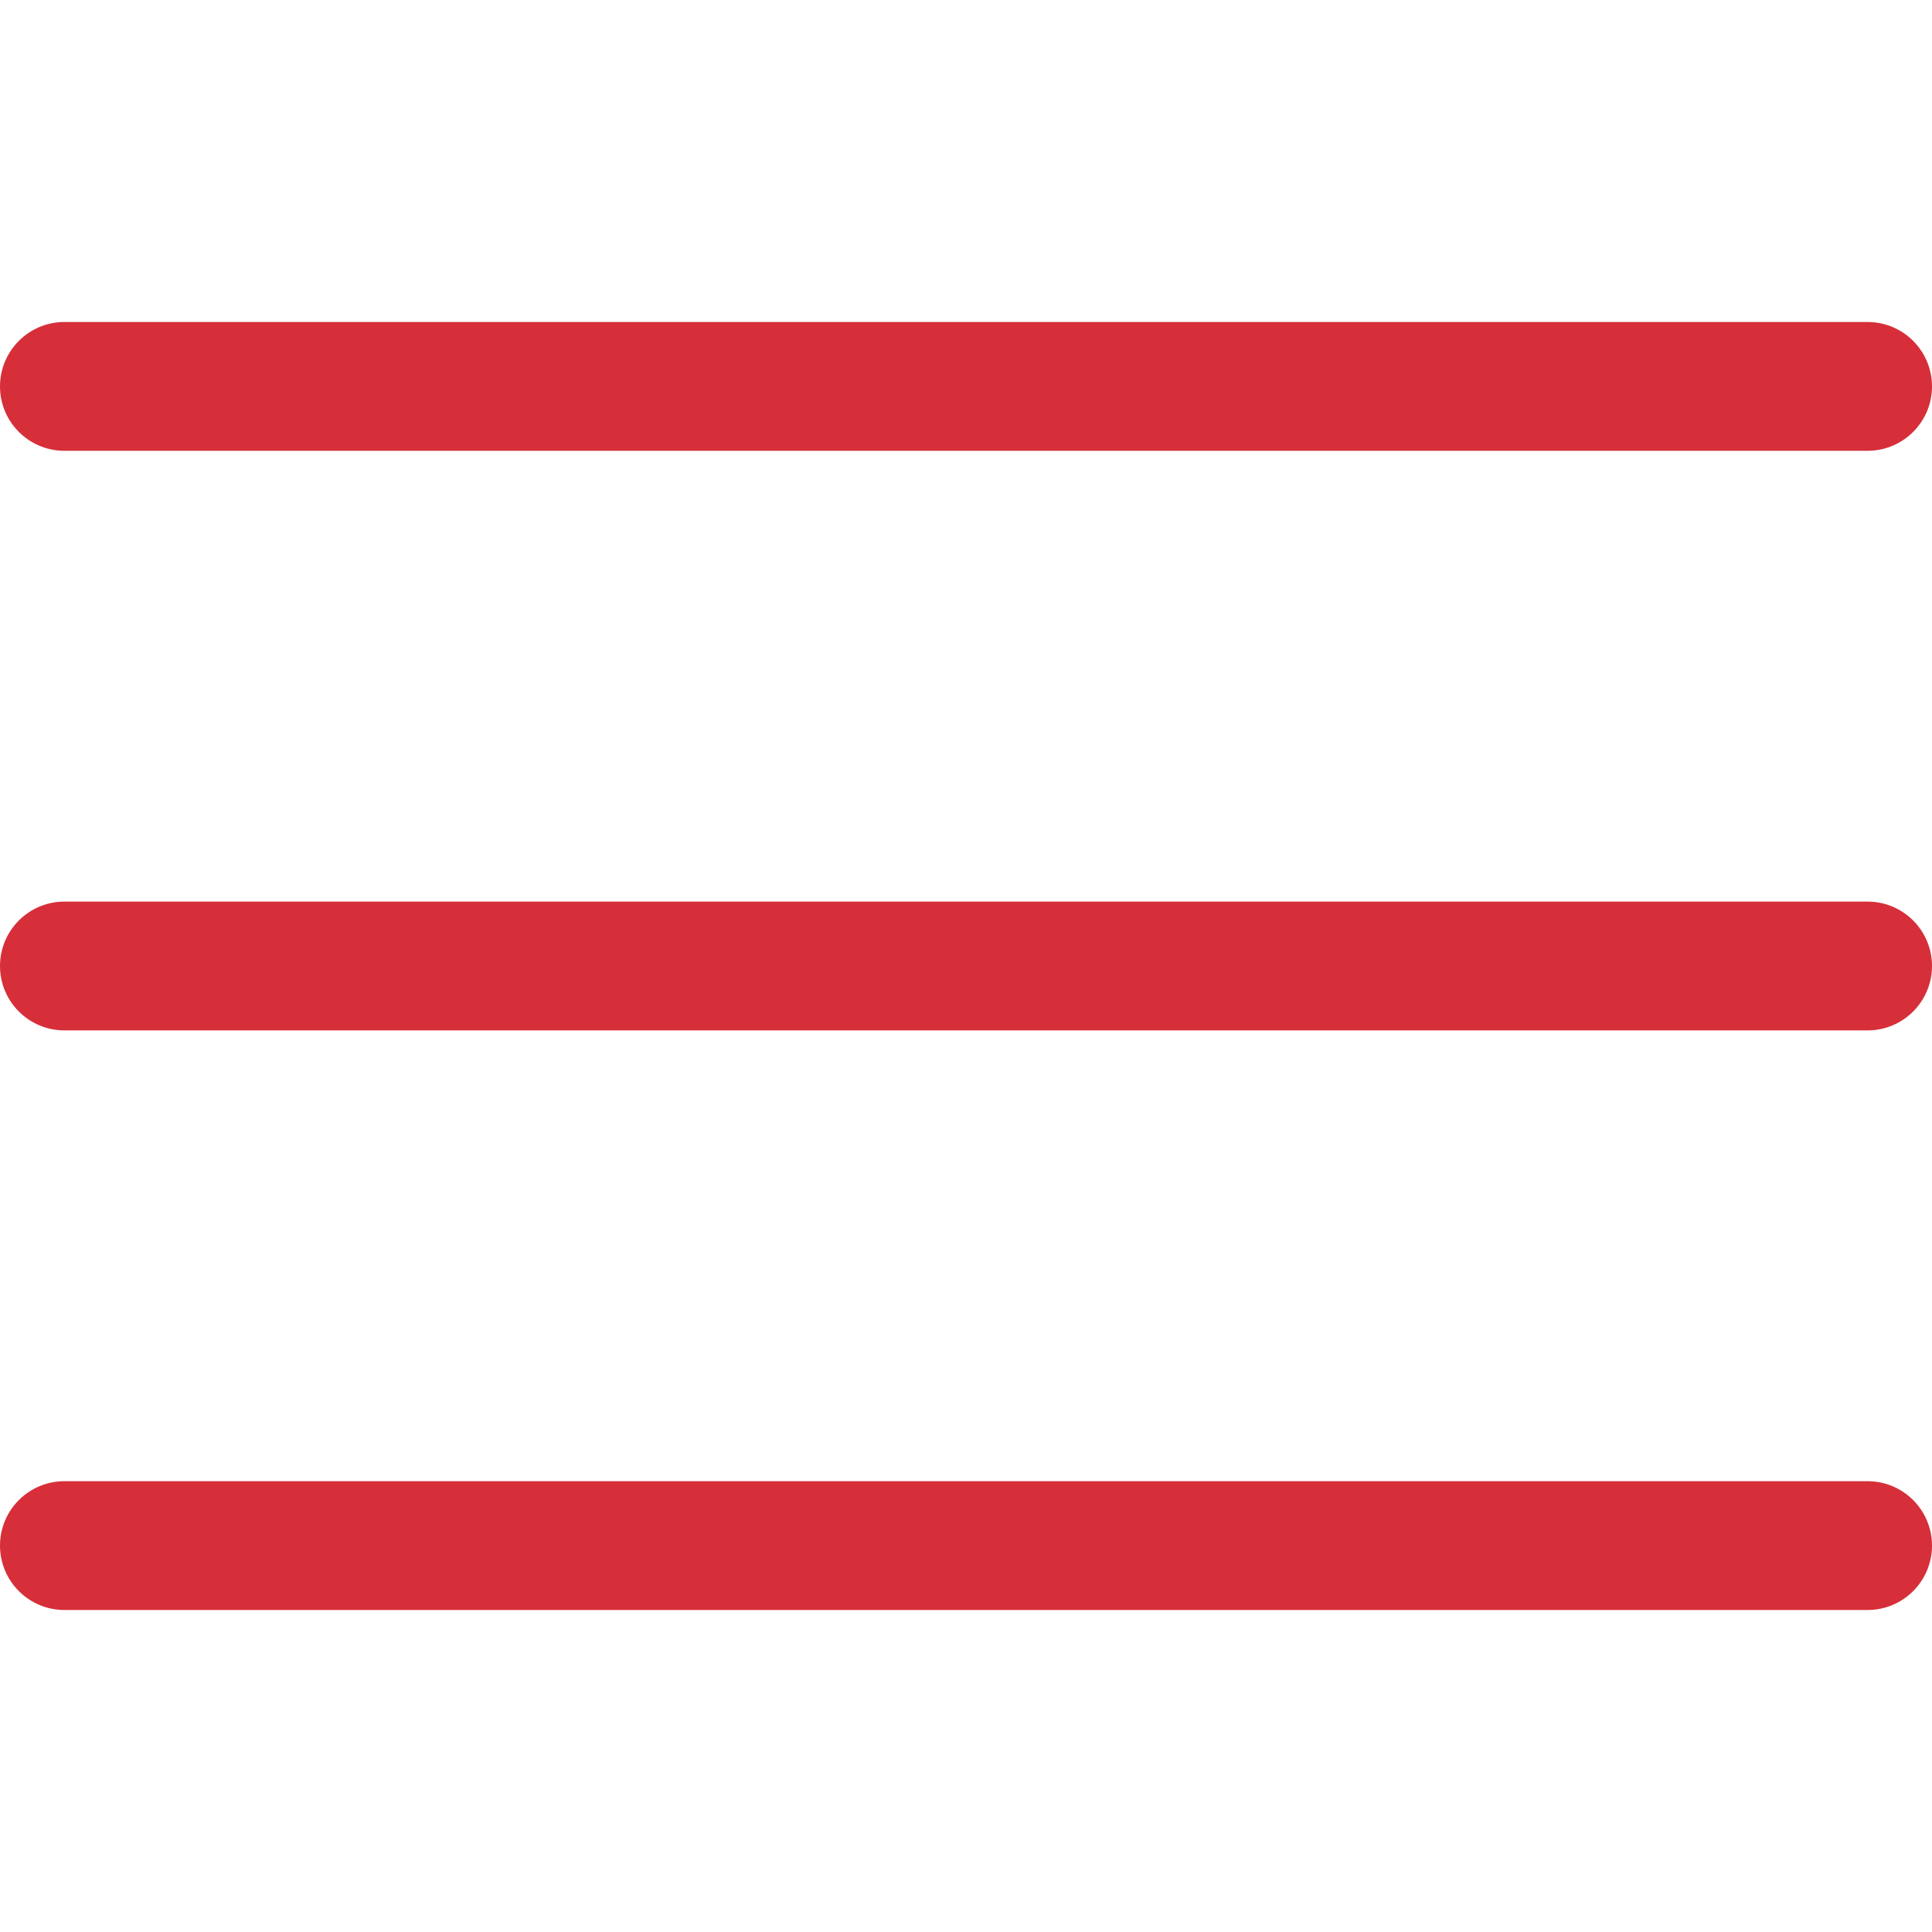
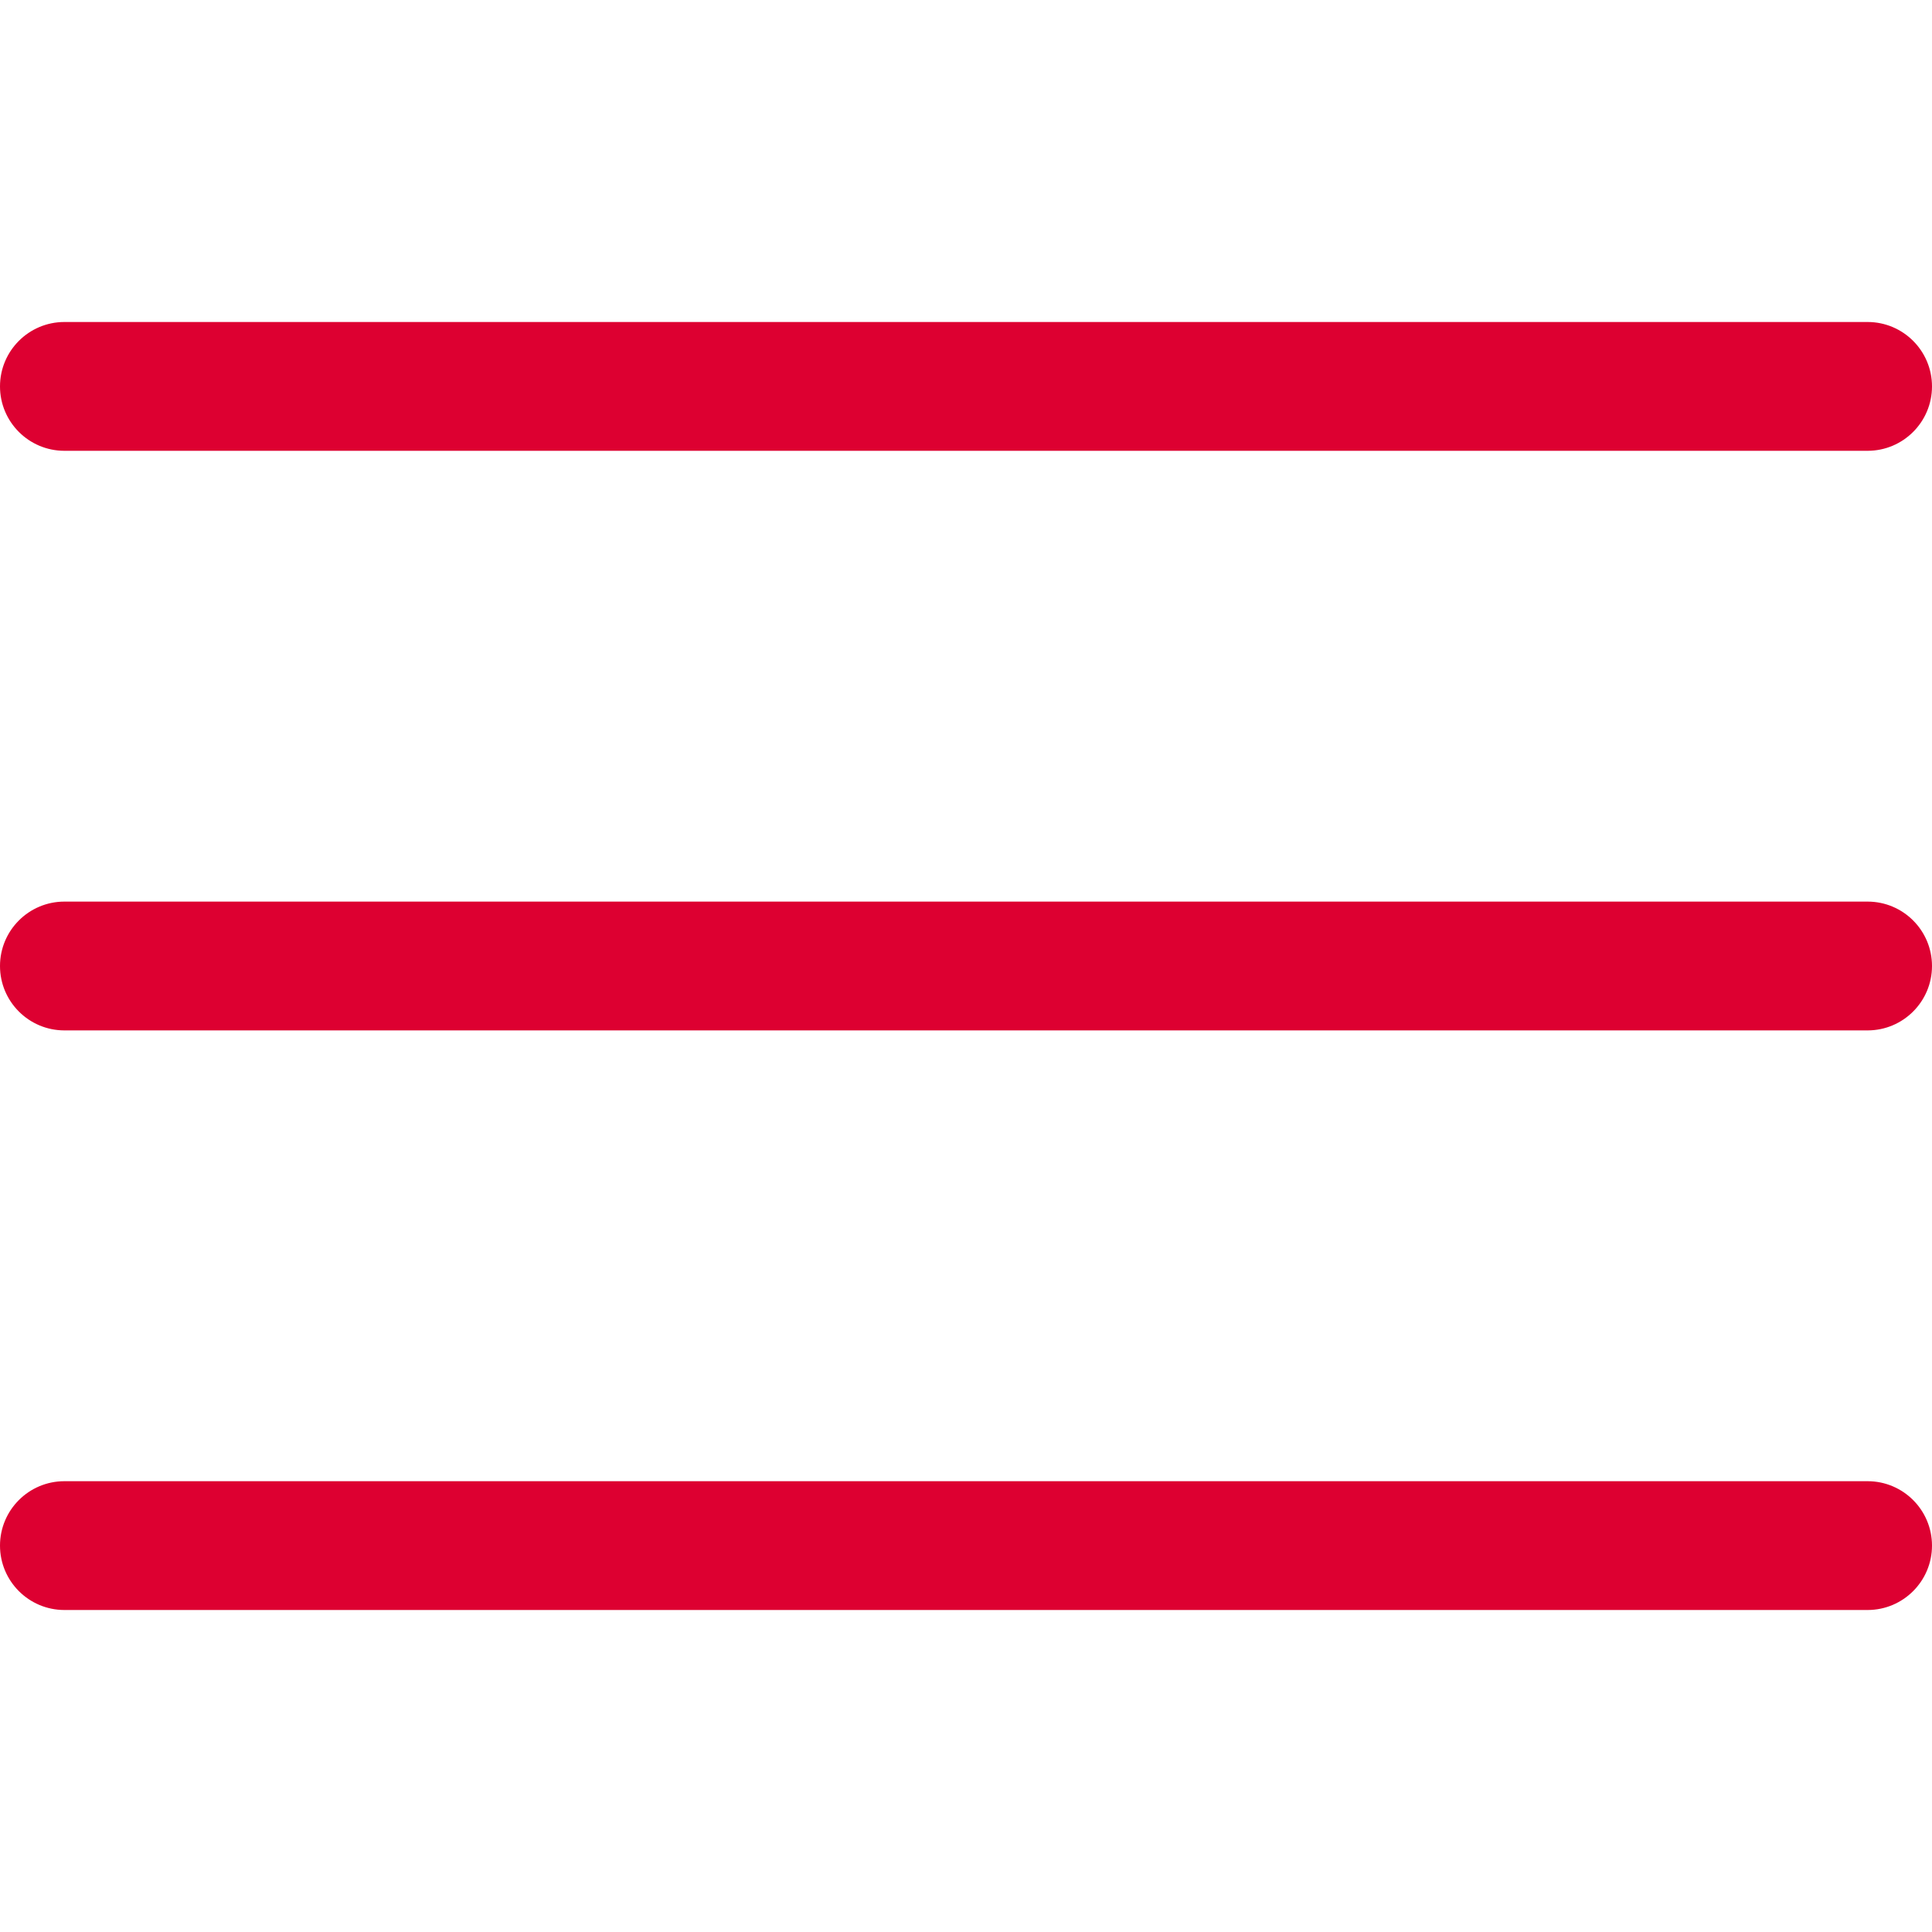
<svg xmlns="http://www.w3.org/2000/svg" width="800px" height="800px" viewBox="0 -5 30 30" version="1.1">
  <g id="icons" stroke="none" stroke-width="1" fill="none" fill-rule="evenodd">
-     <g id="ui-gambling-website-lined-icnos-casinoshunter" transform="translate(-995, -160)" fill="#d62f39" fill-rule="nonzero">
+     <g id="ui-gambling-website-lined-icnos-casinoshunter" transform="translate(-995, -160)" fill="#dd0031" fill-rule="nonzero">
      <g id="square-filled" transform="translate(50, 120)">
        <path d="M974,58 C974.552,58 975,58.448 975,59 C975,59.552 974.552,60 974,60 L946,60 C945.448,60 945,59.552 945,59 C945,58.448 945.448,58 946,58 L974,58 Z M974,49 C974.552,49 975,49.448 975,50 C975,50.552 974.552,51 974,51 L946,51 C945.448,51 945,50.552 945,50 C945,49.448 945.448,49 946,49 L974,49 Z M974,40 C974.552,40 975,40.448 975,41 C975,41.552 974.552,42 974,42 L946,42 C945.448,42 945,41.552 945,41 C945,40.448 945.448,40 946,40 L974,40 Z" id="menu">

</path>
      </g>
    </g>
  </g>
</svg>
